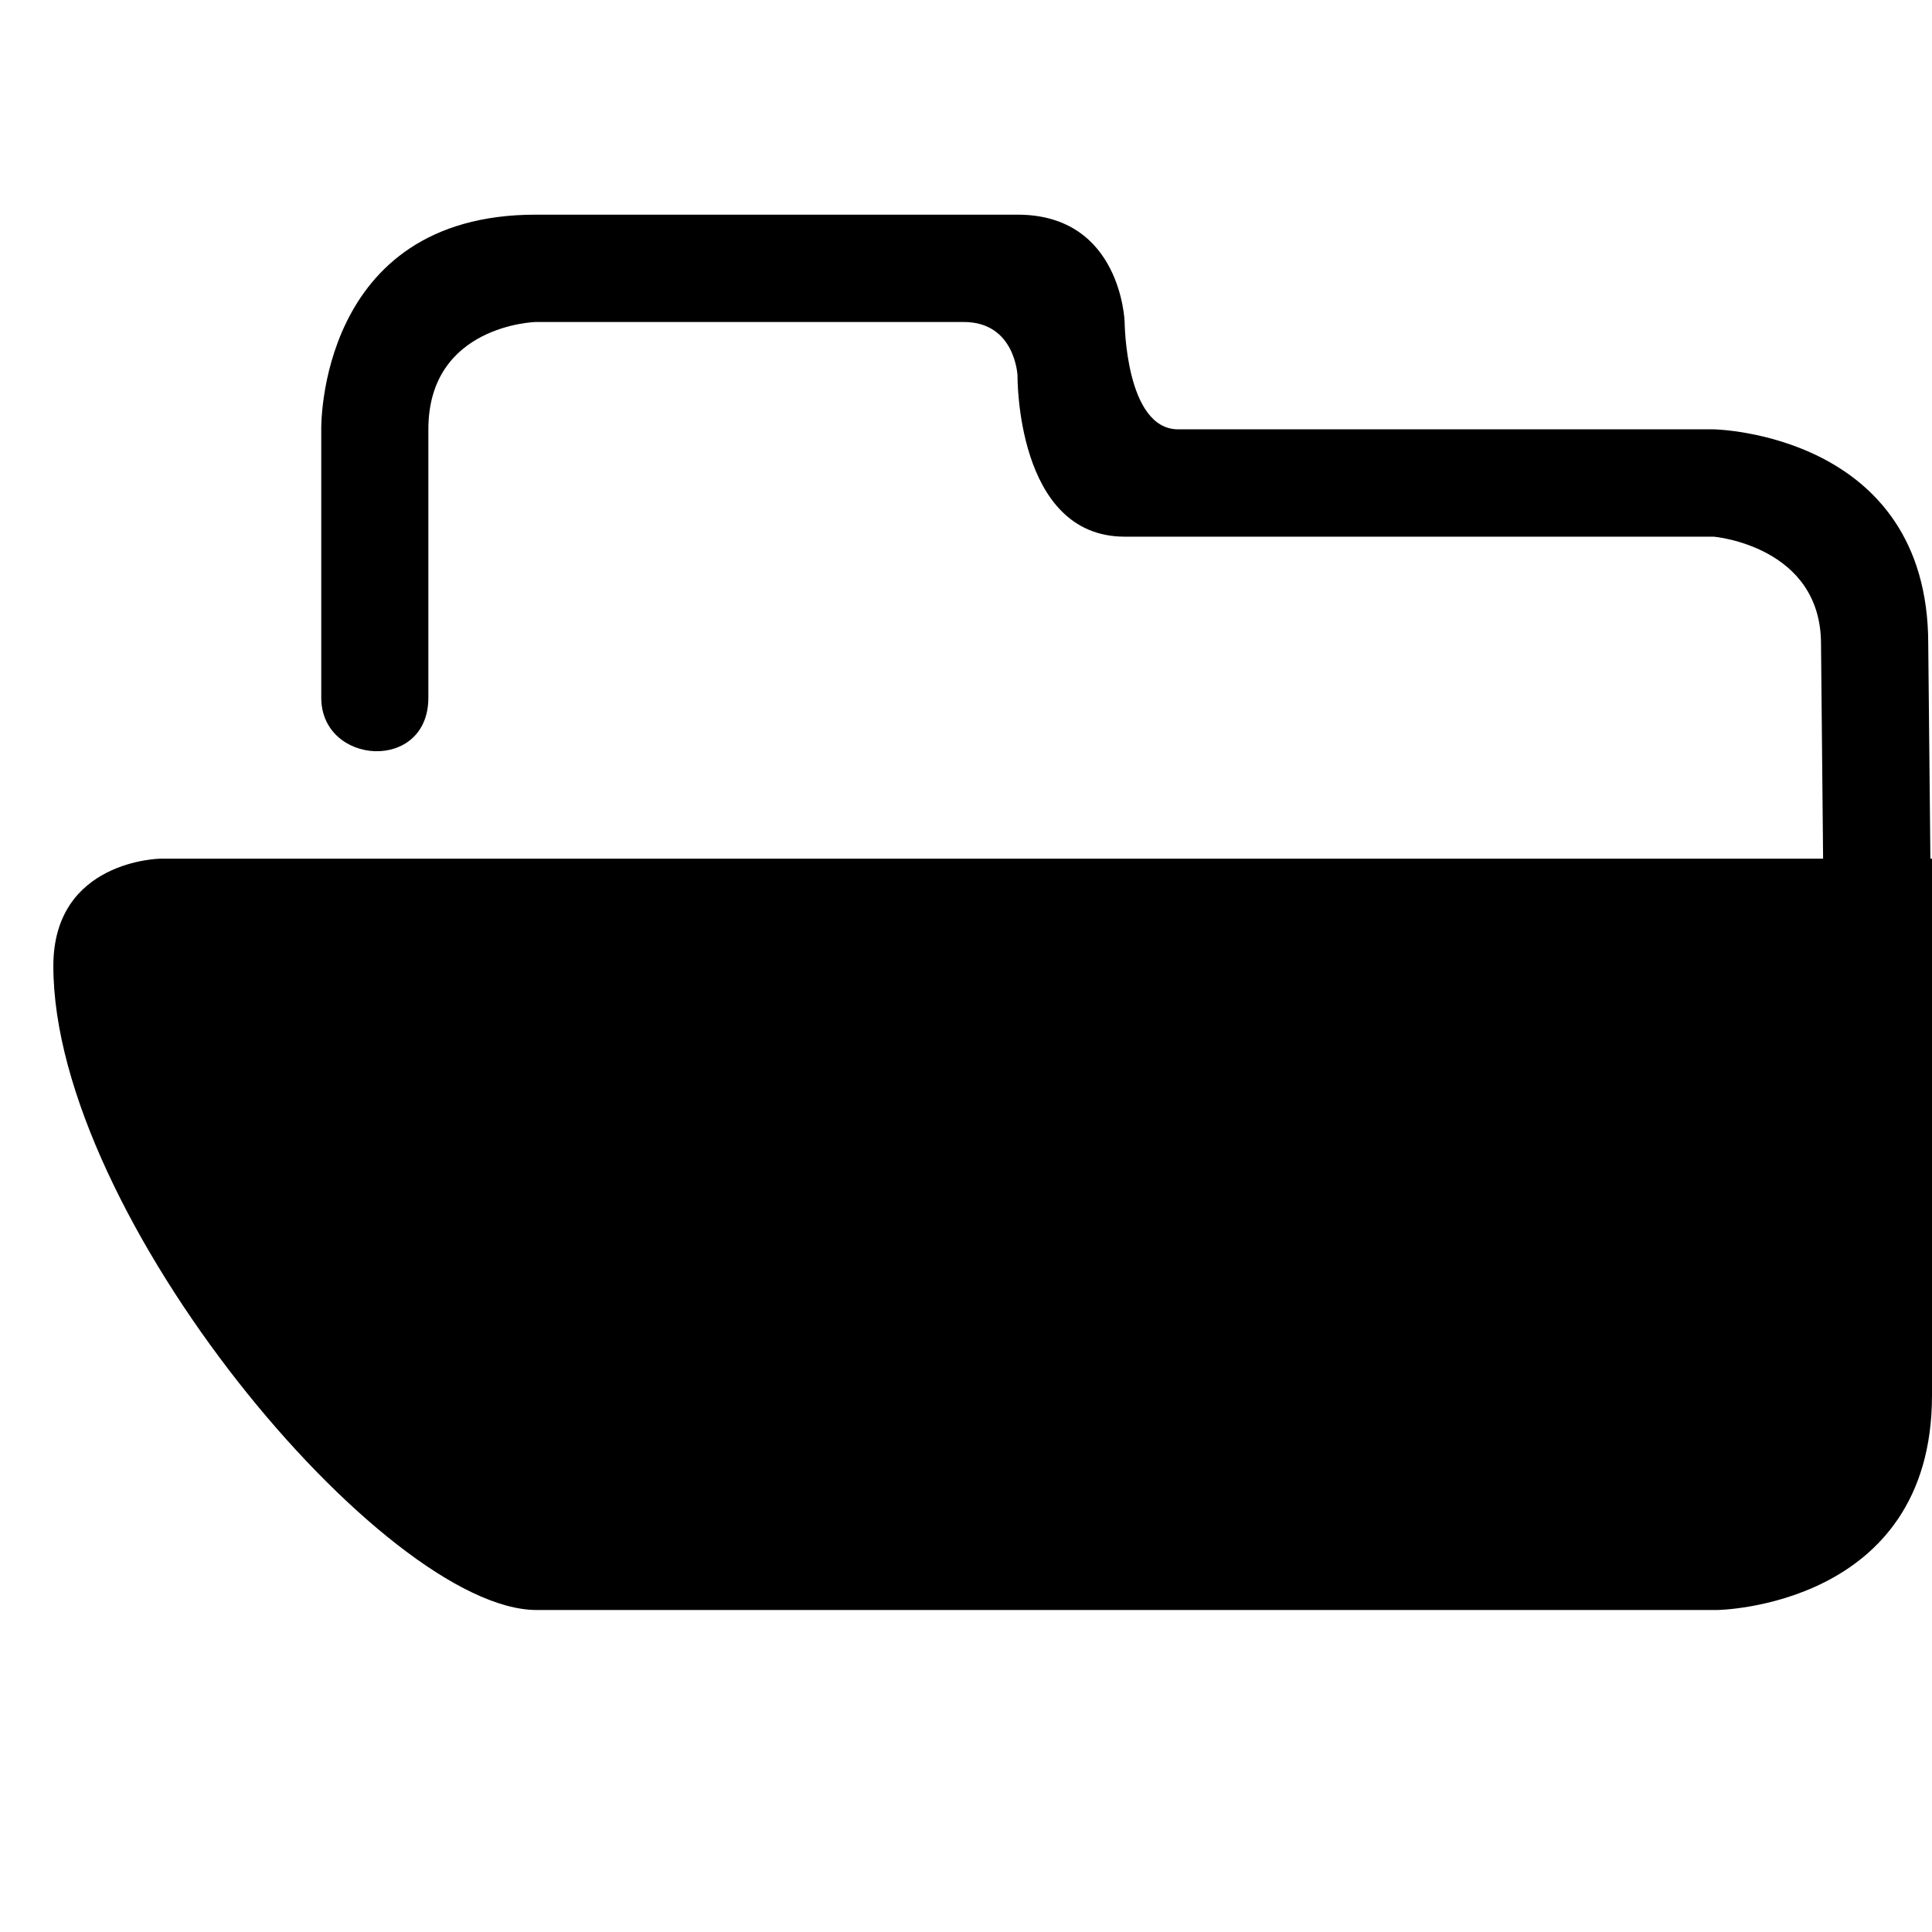
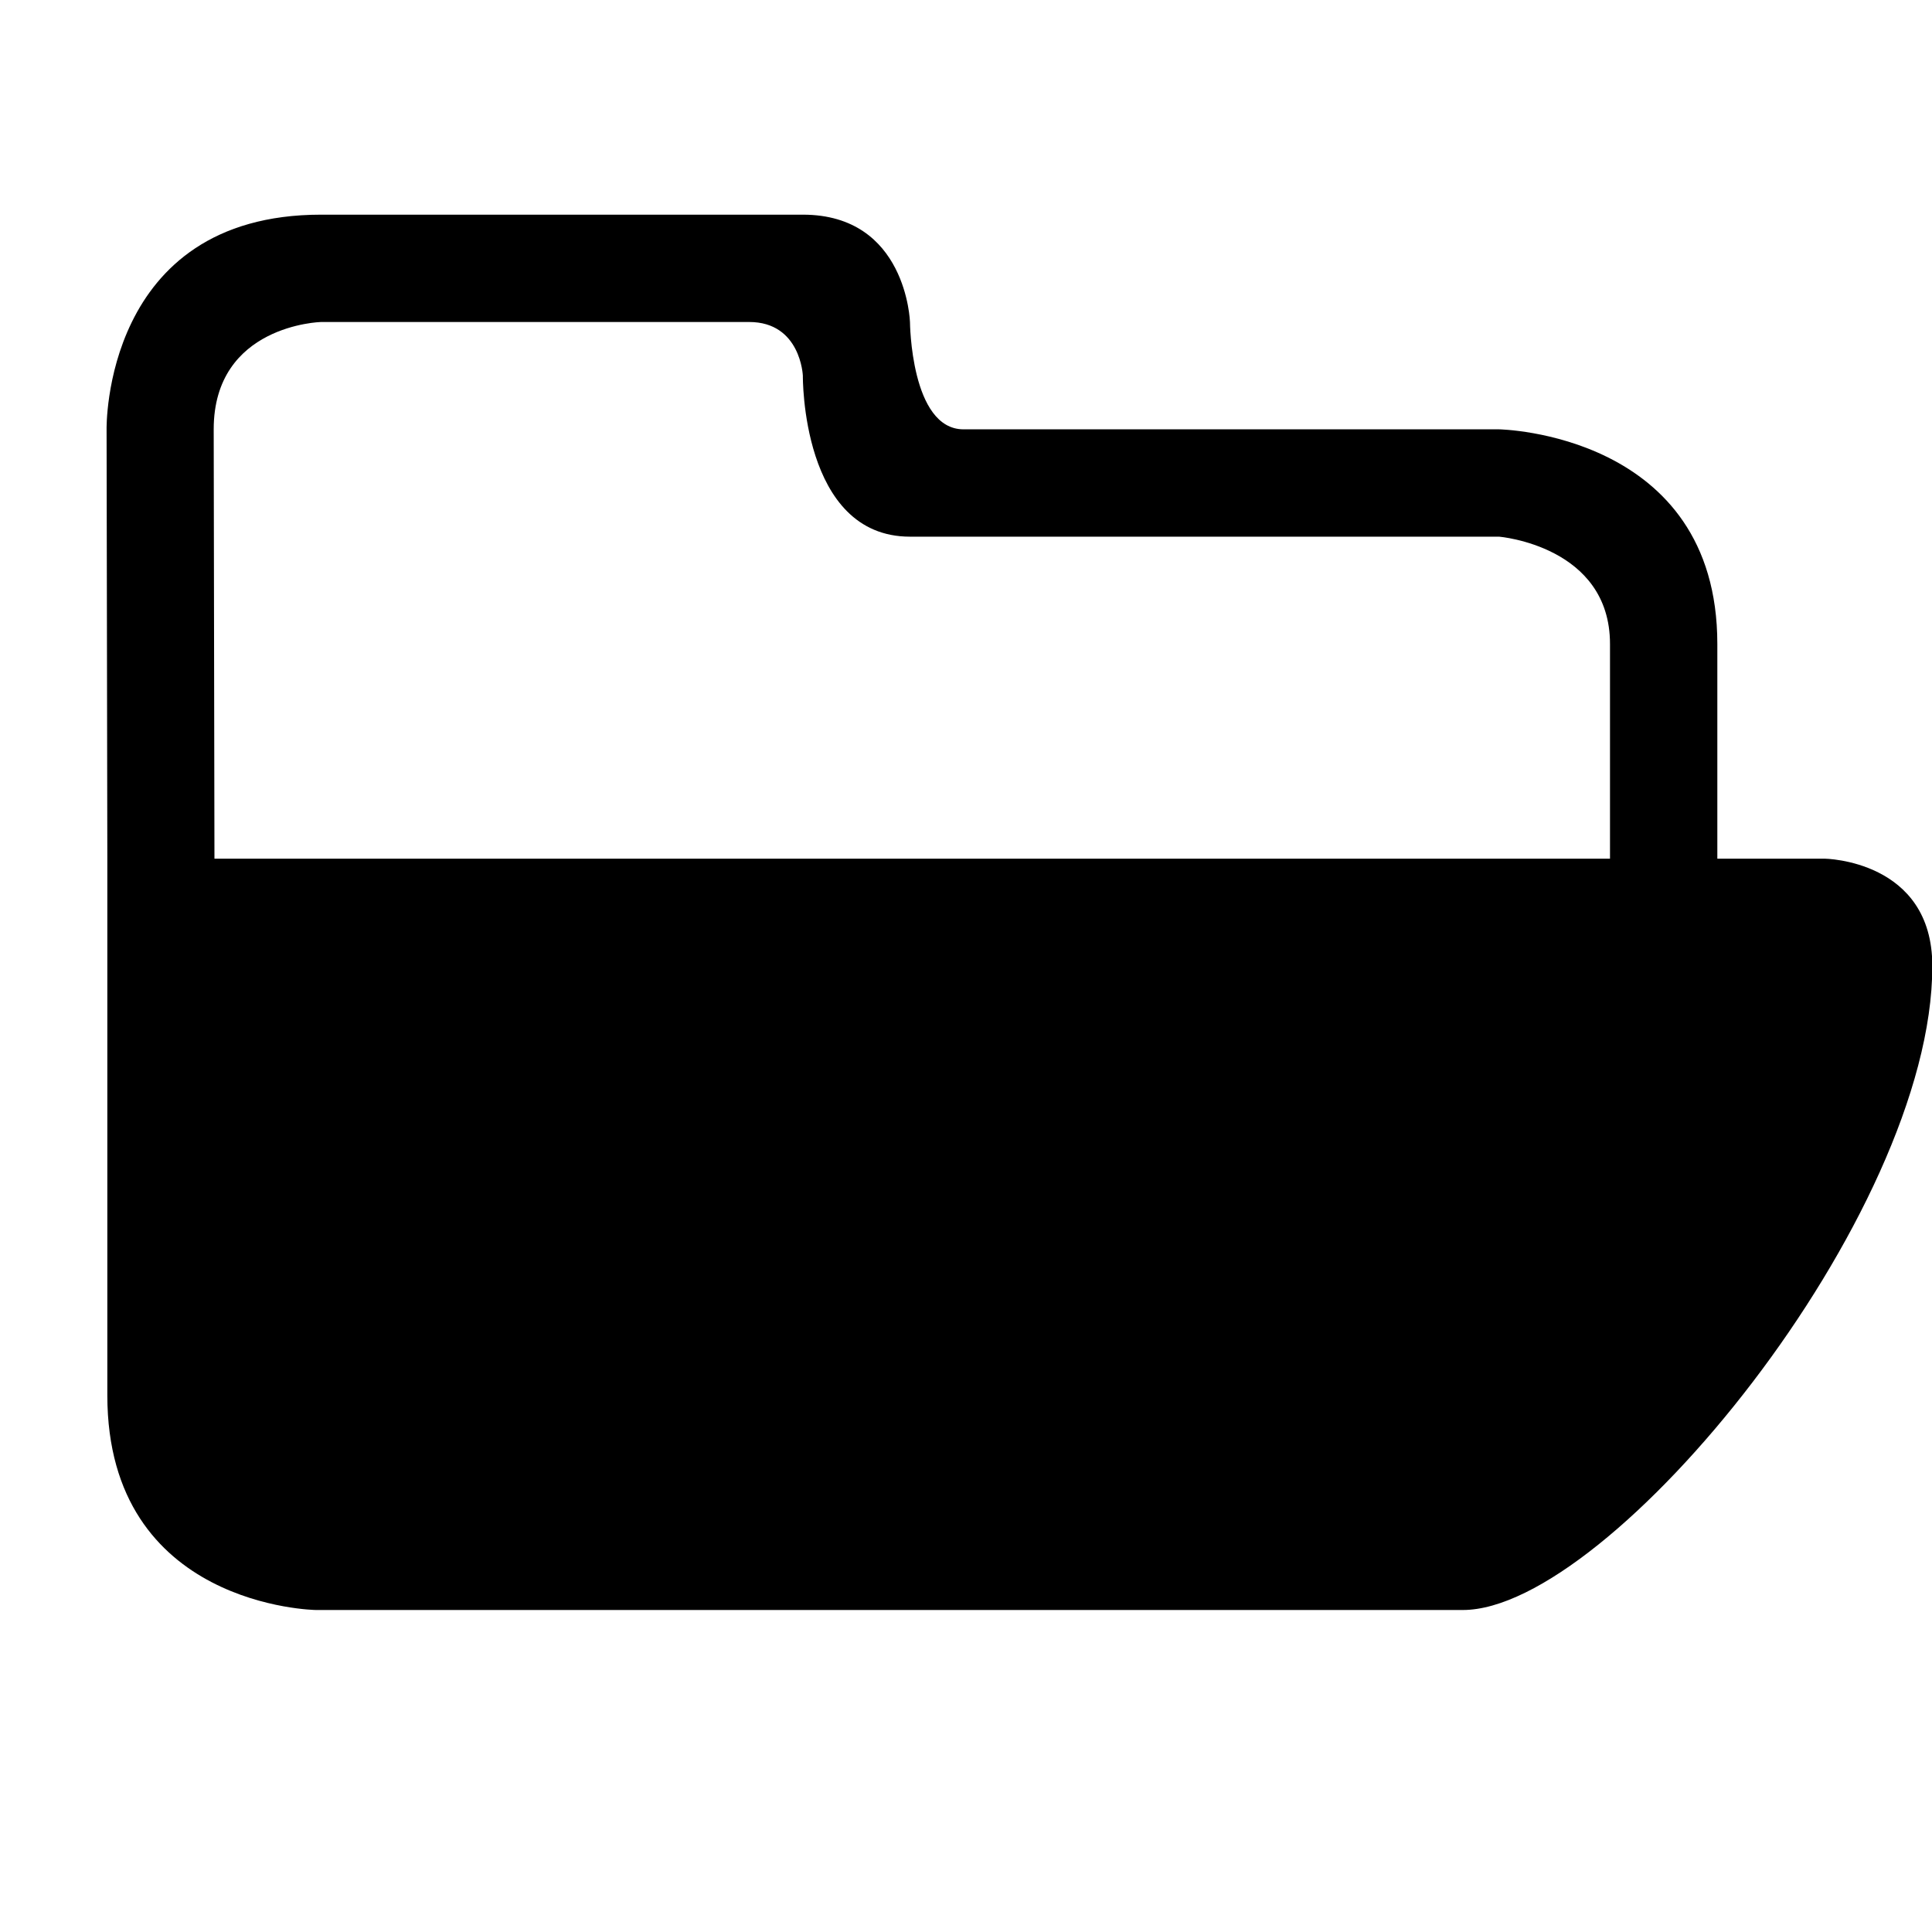
<svg xmlns="http://www.w3.org/2000/svg" id="layer-7" preserveAspectRatio="xMidYMid" width="100%" height="100%" viewBox="0 0 18 18">
-   <path d="M2.993,6.500 C2.993,4.479 2.993,4.000 2.993,4.000 C2.993,4.000 2.955,2.000 4.991,2.000 L9.480,2.000 C10.448,2.000 10.478,3.000 10.478,3.000 C10.478,3.000 10.485,4.000 10.977,4.000 L15.966,4.000 C15.966,4.000 17.965,4.033 17.965,6.000 L18.000,9.500 L17.000,9.500 L16.966,6.000 C16.966,5.086 15.967,5.000 15.967,5.000 L10.478,5.000 C9.463,5.000 9.480,3.500 9.480,3.500 C9.480,3.500 9.460,3.000 8.980,3.000 C8.501,3.000 4.990,3.000 4.990,3.000 C4.990,3.000 3.991,3.026 3.991,4.000 C3.991,4.000 3.991,5.141 3.991,6.500 C3.991,7.199 2.993,7.131 2.993,6.500 ZM0.497,9.000 C0.497,8.012 1.495,8.000 1.495,8.000 L18.000,8.000 C18.000,8.000 18.000,11.025 18.000,13.000 C18.000,14.975 16.000,15.000 16.000,15.000 C16.000,15.000 9.301,15.000 5.000,15.000 C3.585,15.000 0.497,11.330 0.497,9.000 Z" />
+   <path d="M13.629,15.000 C9.450,15.000 2.943,15.000 2.943,15.000 C2.943,15.000 1.000,14.975 1.000,13.000 C1.000,11.025 1.000,8.000 1.000,8.000 L1.000,8.000 L1.000,8.000 L0.993,4.000 C0.993,4.000 0.955,2.000 2.991,2.000 L7.480,2.000 C8.448,2.000 8.478,3.000 8.478,3.000 C8.478,3.000 8.485,4.000 8.977,4.000 L13.966,4.000 C13.966,4.000 16.000,4.033 16.000,6.000 L16.000,8.000 L16.000,8.000 L17.000,8.000 C17.000,8.000 18.003,8.012 18.003,9.000 C18.003,11.330 15.003,15.000 13.629,15.000 ZM15.000,6.000 C15.000,5.086 13.967,5.000 13.967,5.000 L8.478,5.000 C7.463,5.000 7.480,3.500 7.480,3.500 C7.480,3.500 7.460,3.000 6.980,3.000 C6.501,3.000 2.990,3.000 2.990,3.000 C2.990,3.000 1.991,3.026 1.991,4.000 L1.998,8.000 L15.000,8.000 L15.000,6.000 Z" />
</svg>
